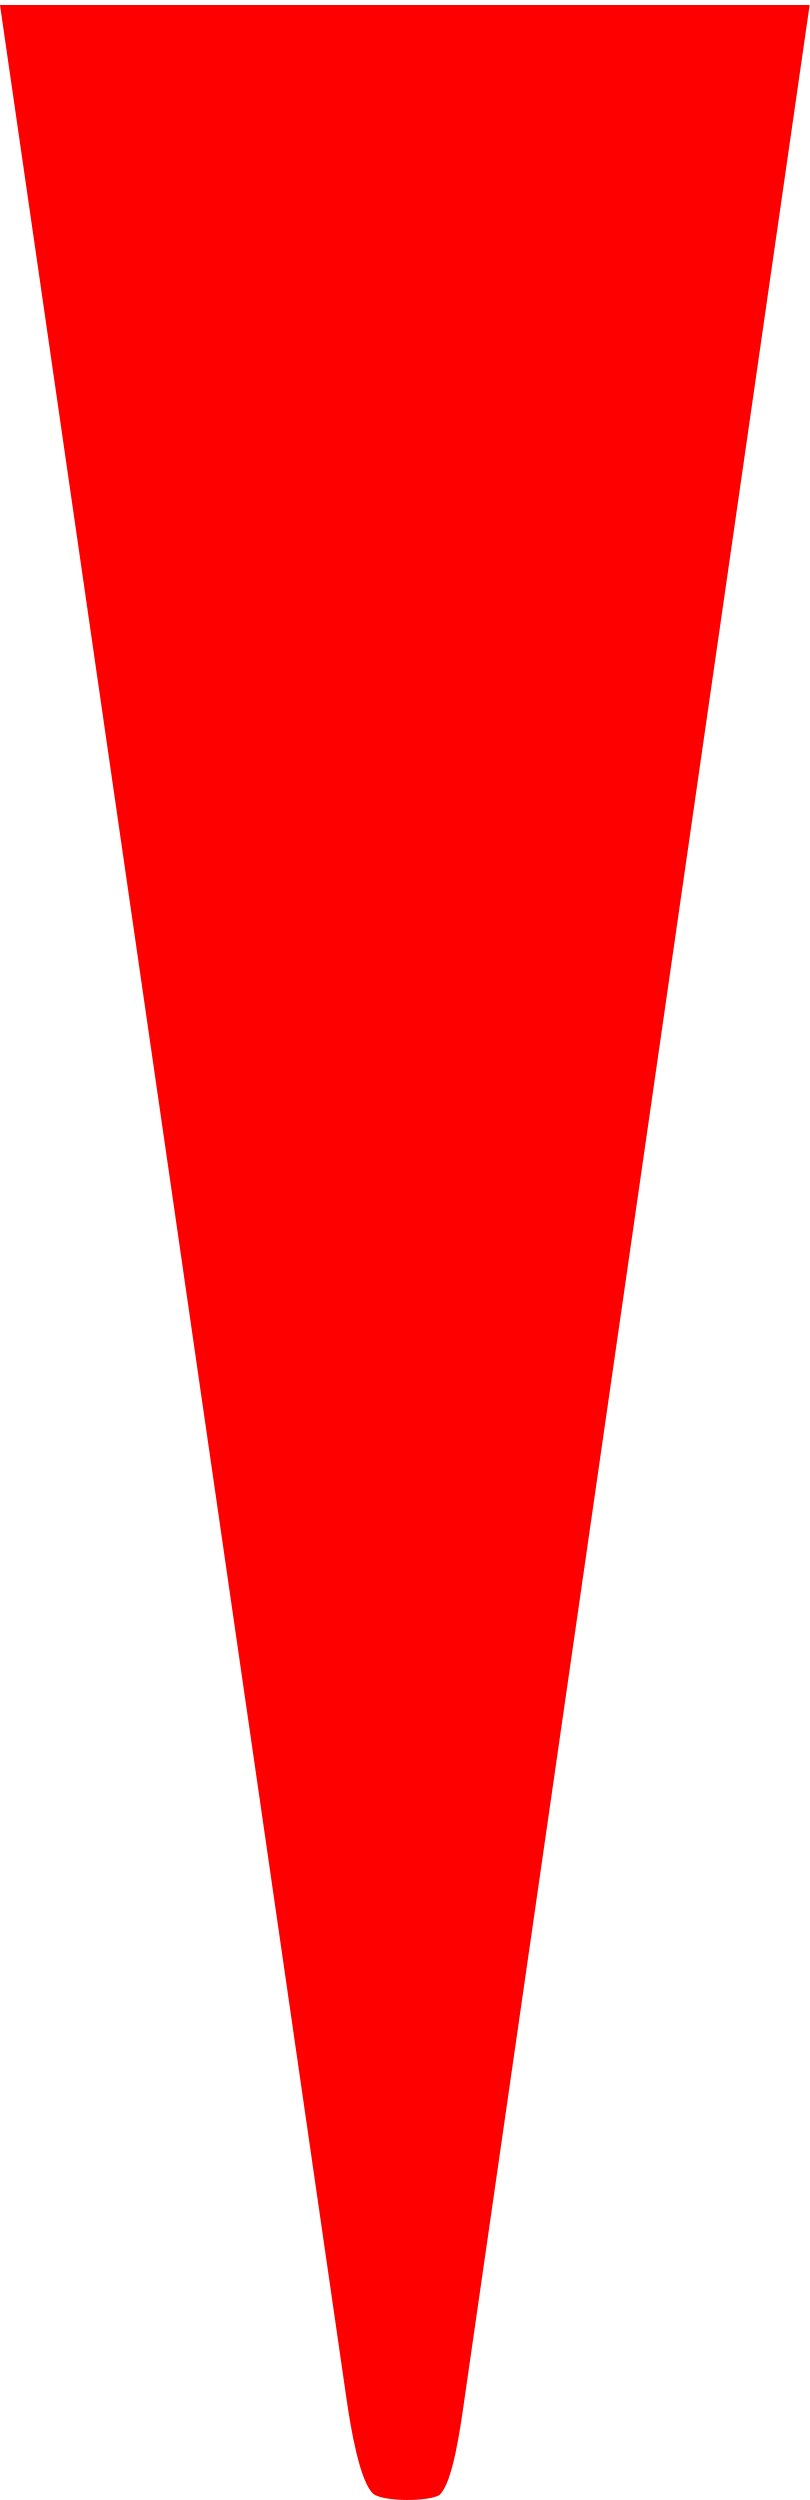
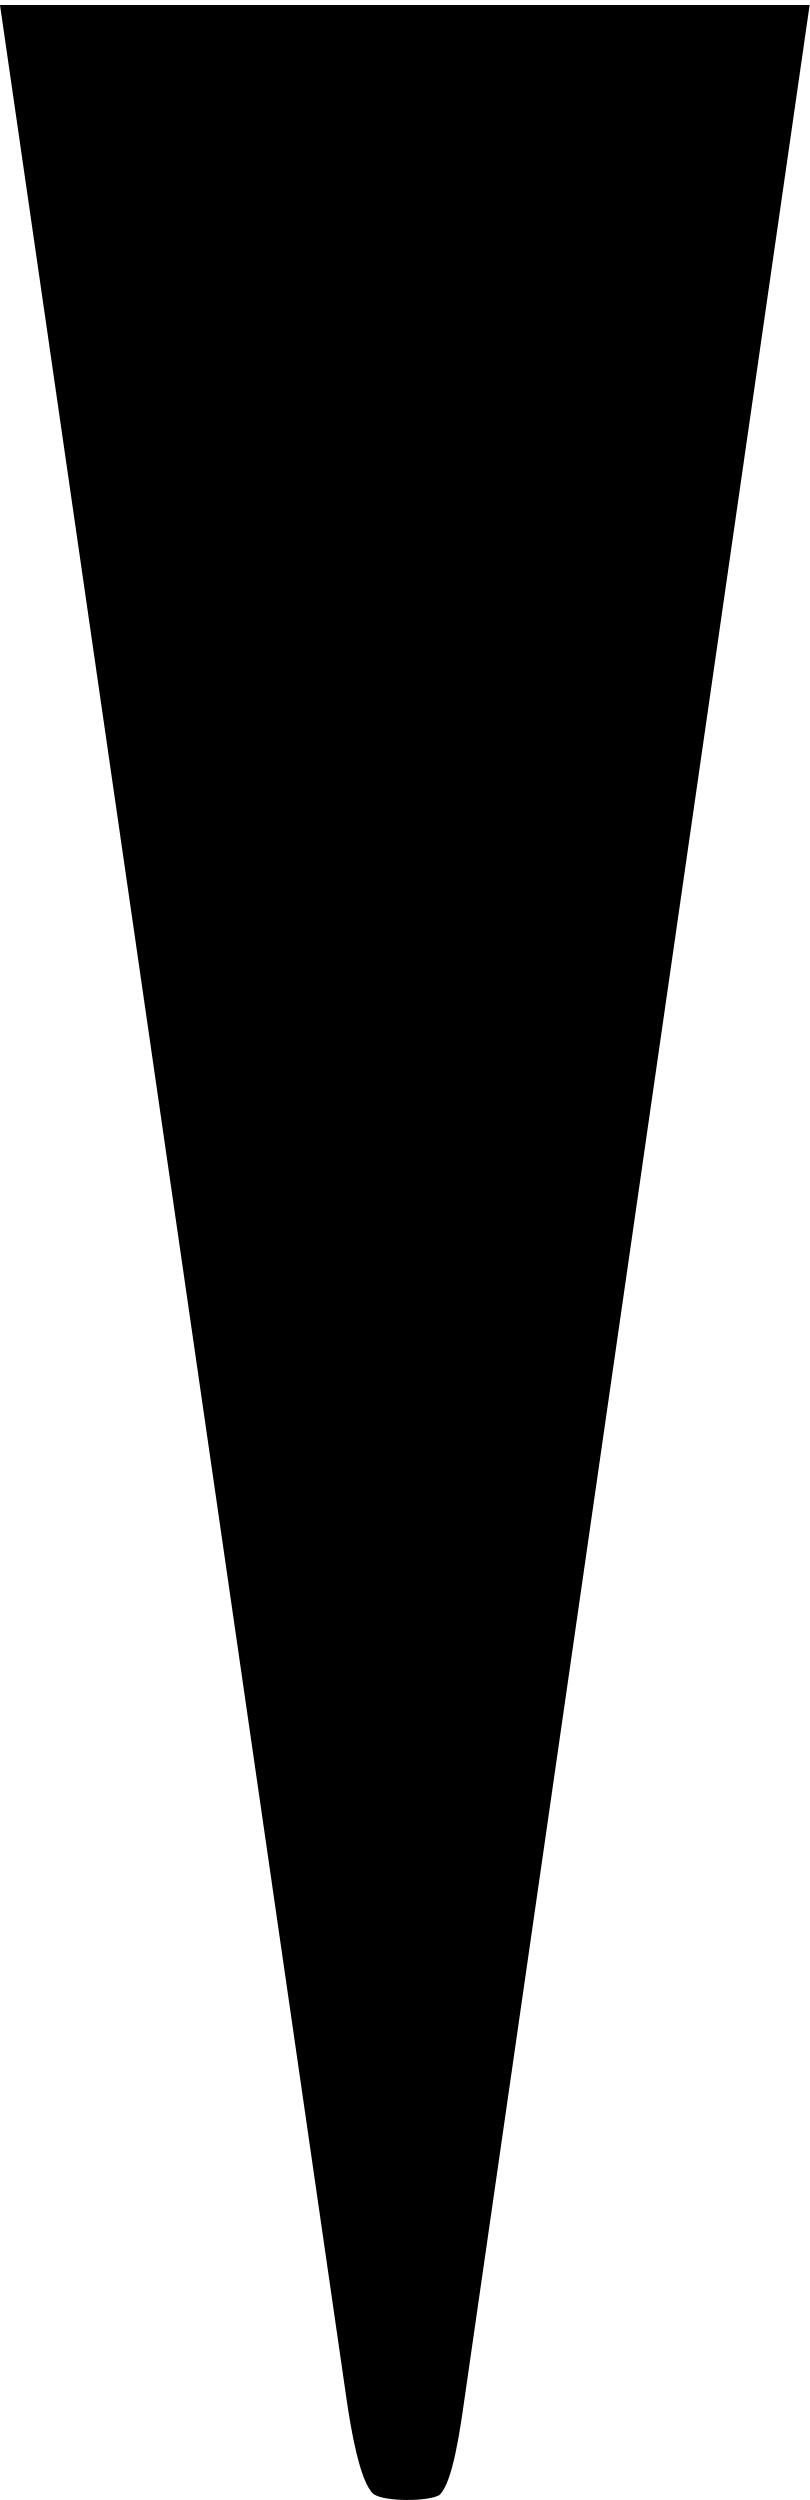
<svg xmlns="http://www.w3.org/2000/svg" preserveAspectRatio="none" width="100%" height="100%" viewBox="0 0 36.286 112.043" version="1.1" id="svg8">
  <defs id="defs2" />
  <g id="layer1" transform="translate(-6.039352,-5.240197)">
-     <path id="rect874" style="fill:#ff0000;fill-opacity:1;stroke-width:0.265" d="m 21.579,112.823 c 0.176,1.214 0.587,3.682 1.206,4.198 0.516,0.351 2.464,0.334 2.949,0.039 0.599,-0.551 0.928,-2.953 1.117,-4.265 L 42.325,5.463 H 6.039 Z" />
+     <path id="rect874" style="fill-opacity:1;stroke-width:0.265" d="m 21.579,112.823 c 0.176,1.214 0.587,3.682 1.206,4.198 0.516,0.351 2.464,0.334 2.949,0.039 0.599,-0.551 0.928,-2.953 1.117,-4.265 L 42.325,5.463 H 6.039 Z" />
  </g>
</svg>
